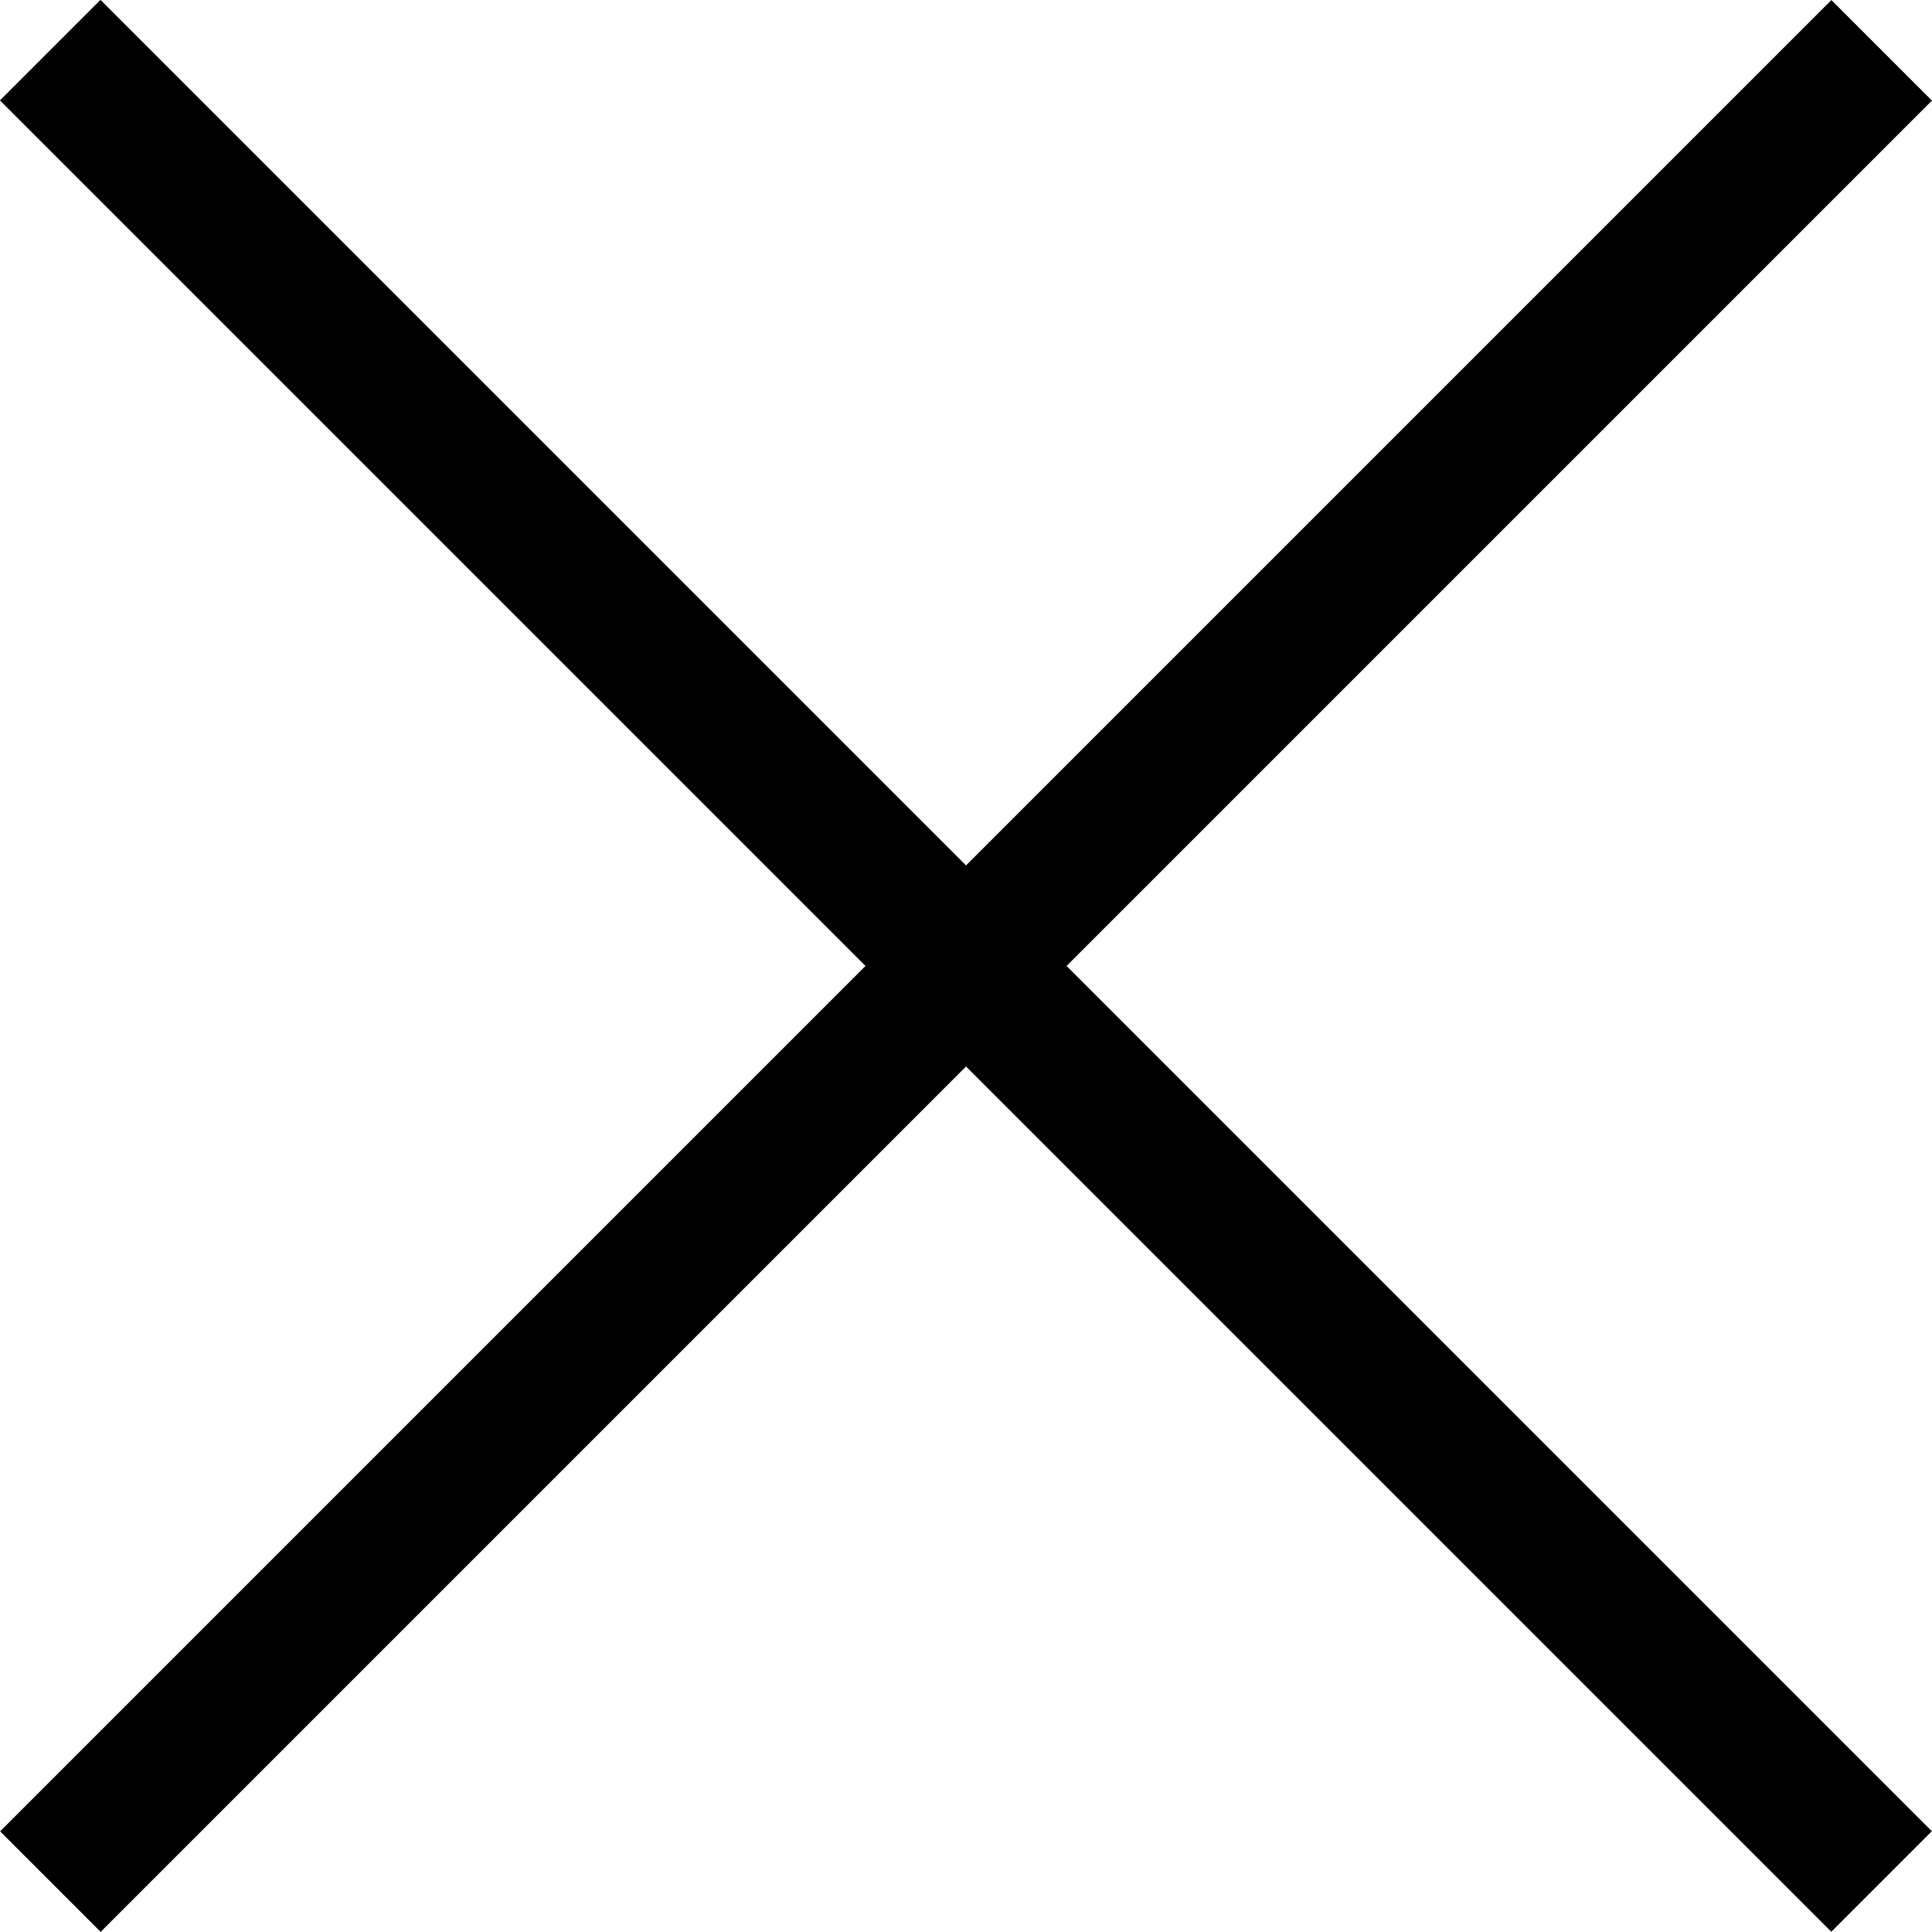
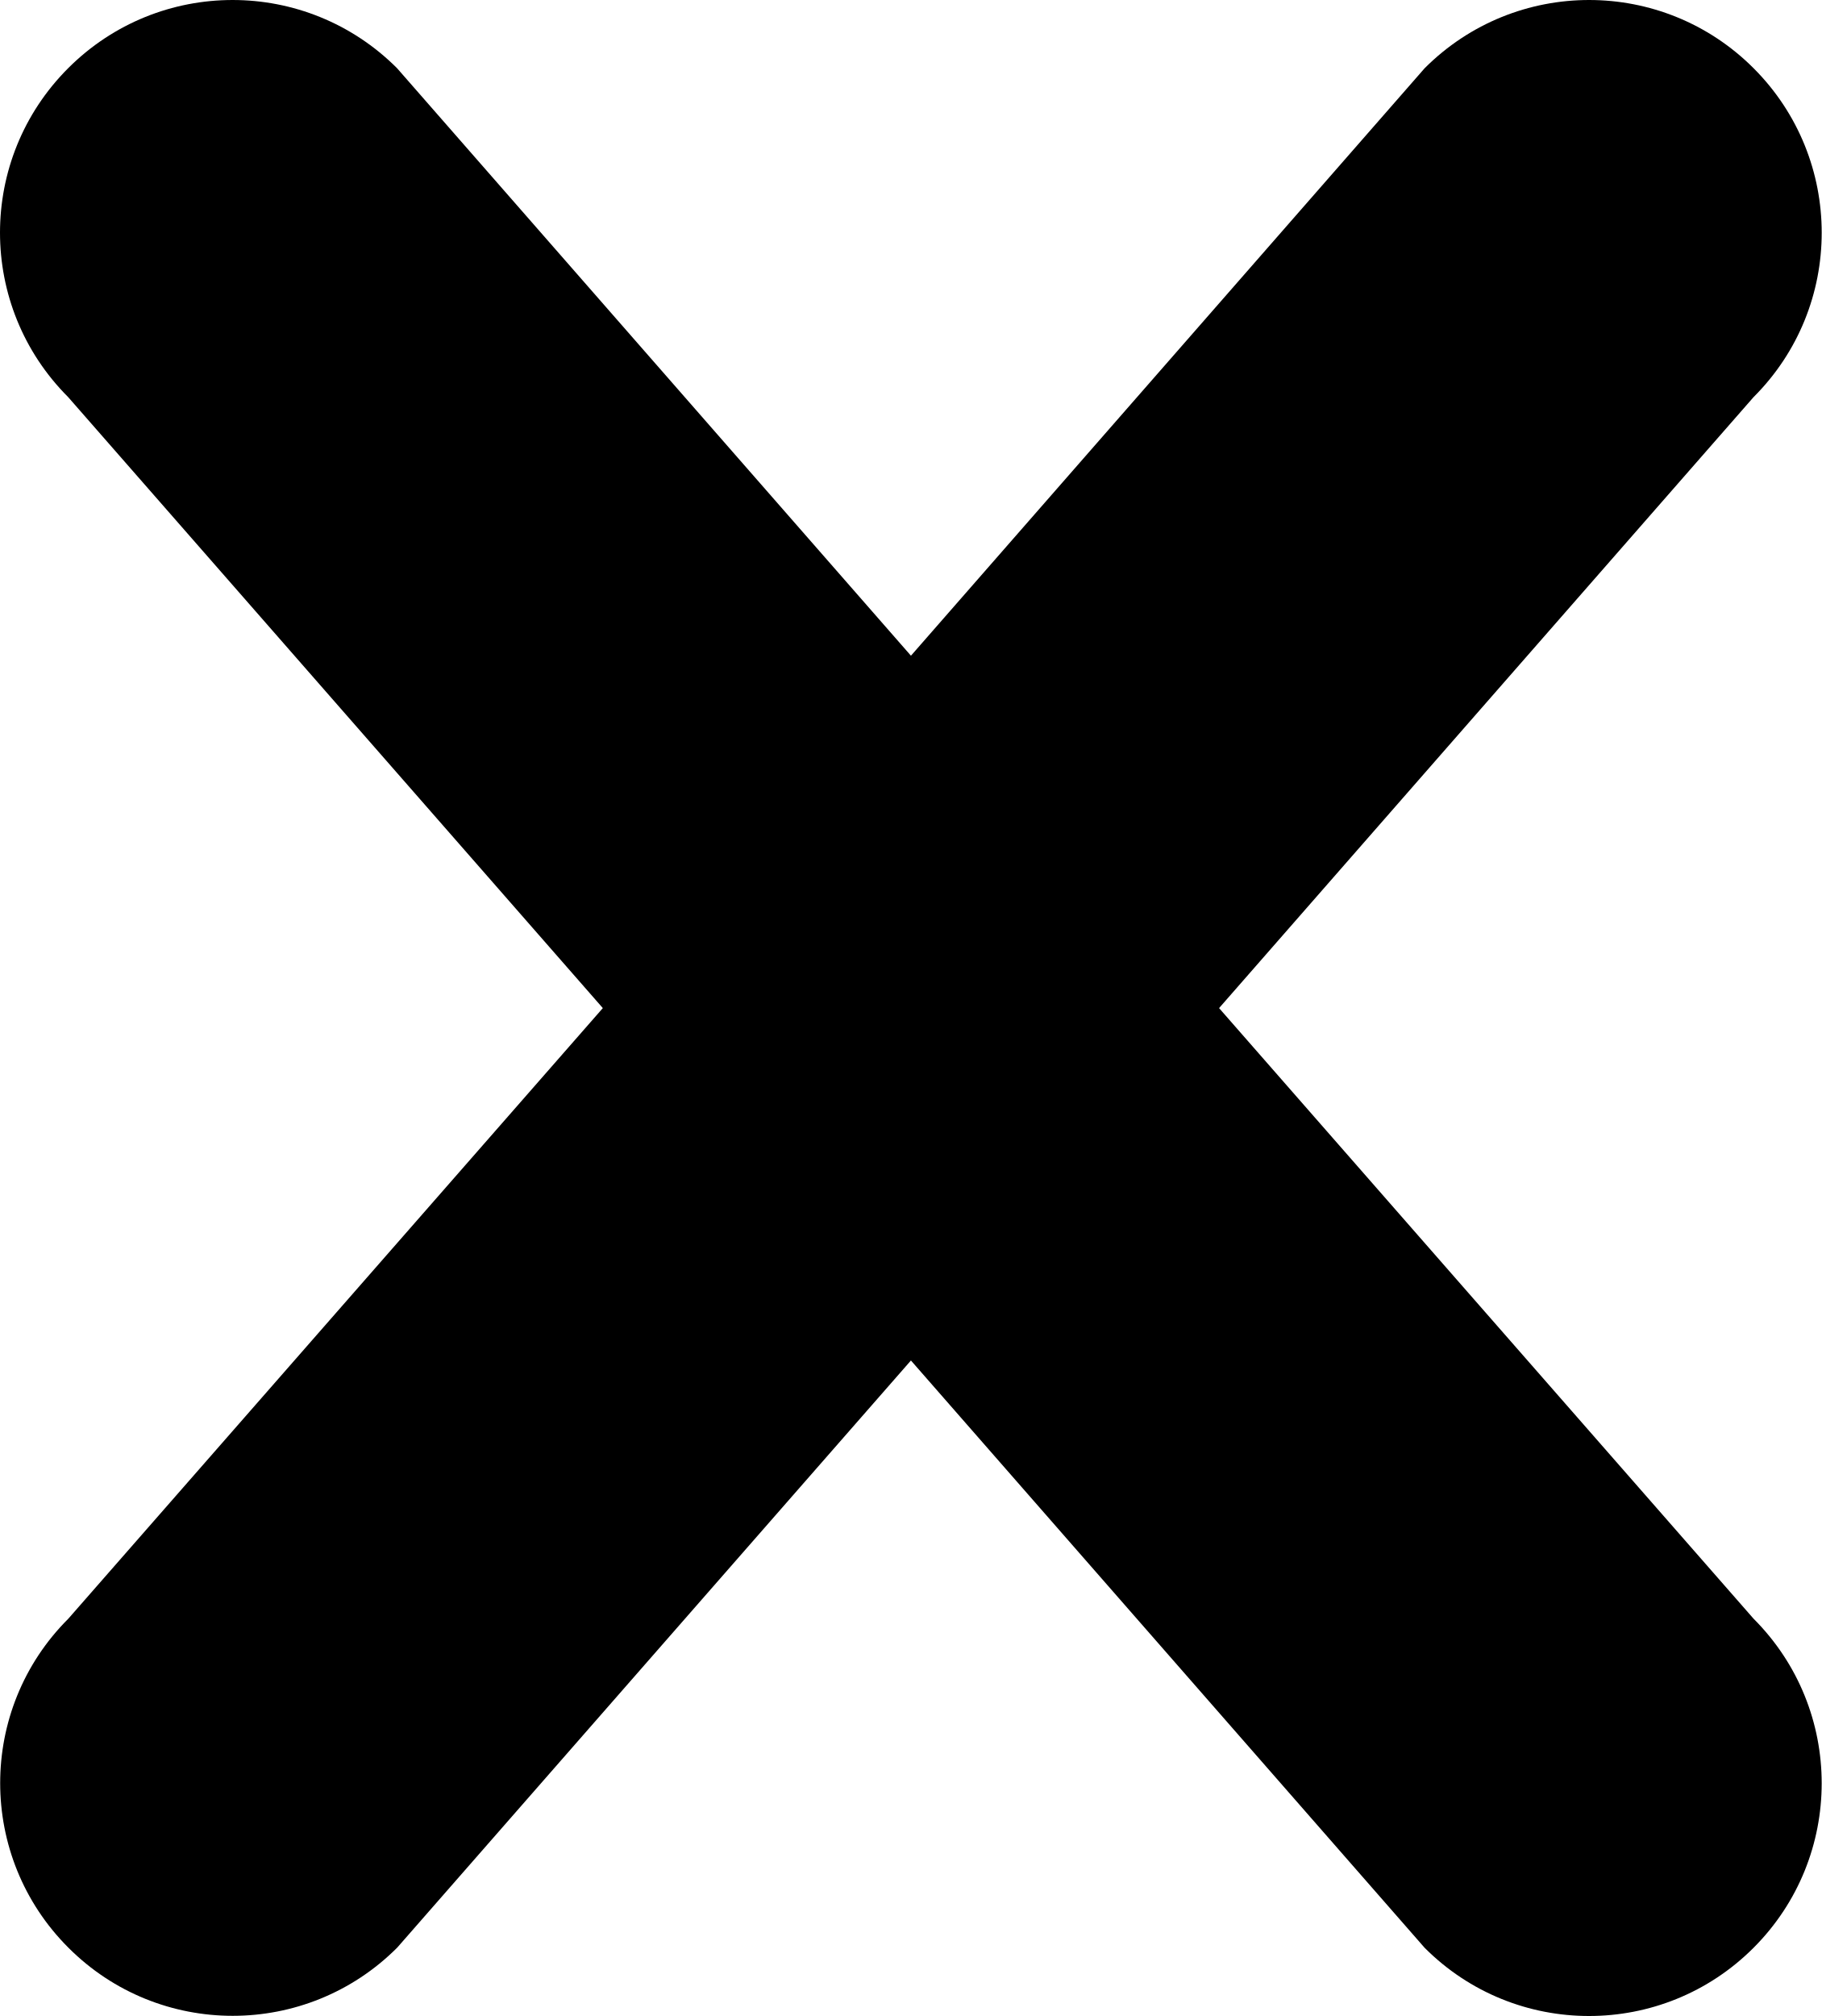
- <svg xmlns="http://www.w3.org/2000/svg" width="32" height="32" viewBox="0 0 32 32">
-   <path d="M30.332 31.996l-30.333-30.333 1.665-1.665 30.333 30.333-1.665 1.665zM1.667 31.998l-1.665-1.665 30.332-30.332 1.665 1.665-30.332 30.332z" />
+ <svg xmlns="http://www.w3.org/2000/svg" width="263.215" height="291.214" viewBox="0 0 263.215 291.214">
+   <path d="M253.364 281.365c-13.131 13.133-34.412 13.133-47.519 0l-74.226-84.84-74.228 84.813c-13.133 13.135-34.412 13.135-47.518 0-13.131-13.133-13.131-34.412 0-47.516l77.228-88.201-77.251-88.256c-13.133-13.132-13.133-34.384 0-47.516 13.131-13.132 34.383-13.132 47.517 0l74.254 84.869 74.23-84.869c13.131-13.132 34.383-13.132 47.516 0 13.131 13.132 13.131 34.412 0 47.516l-77.225 88.256 77.225 88.201c13.129 13.131 13.129 34.412-.003 47.543z" />
</svg>
